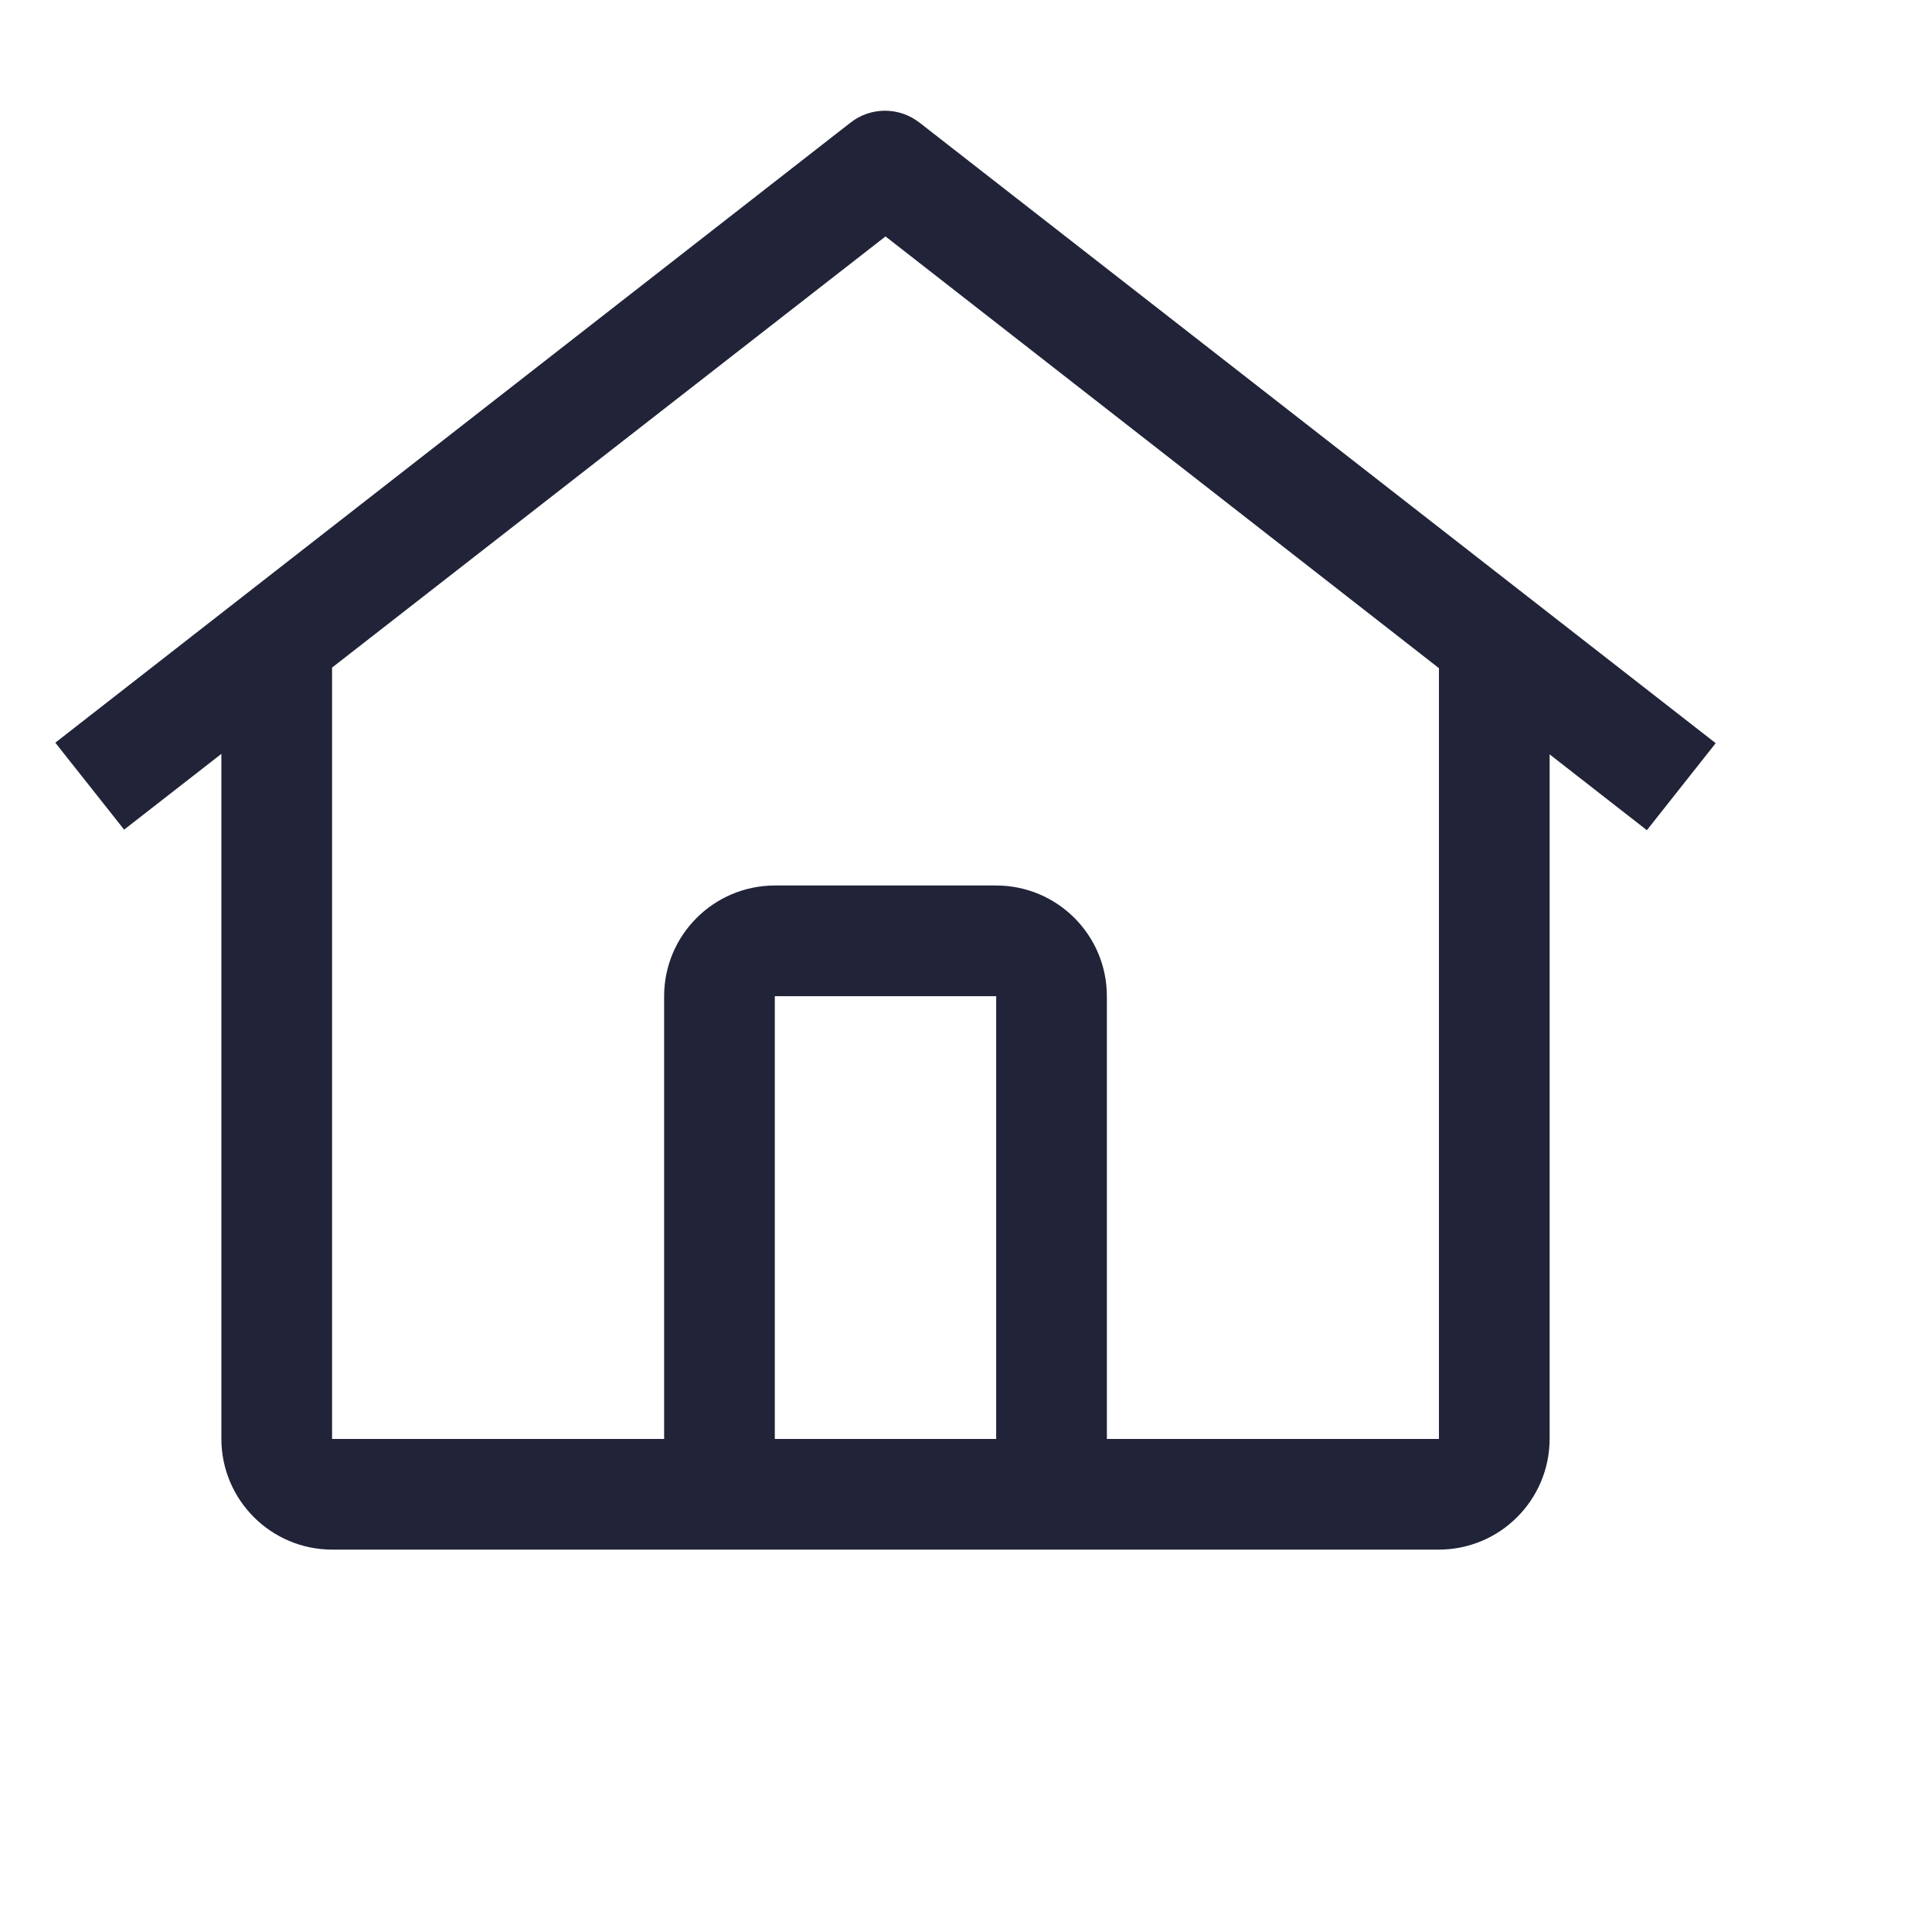
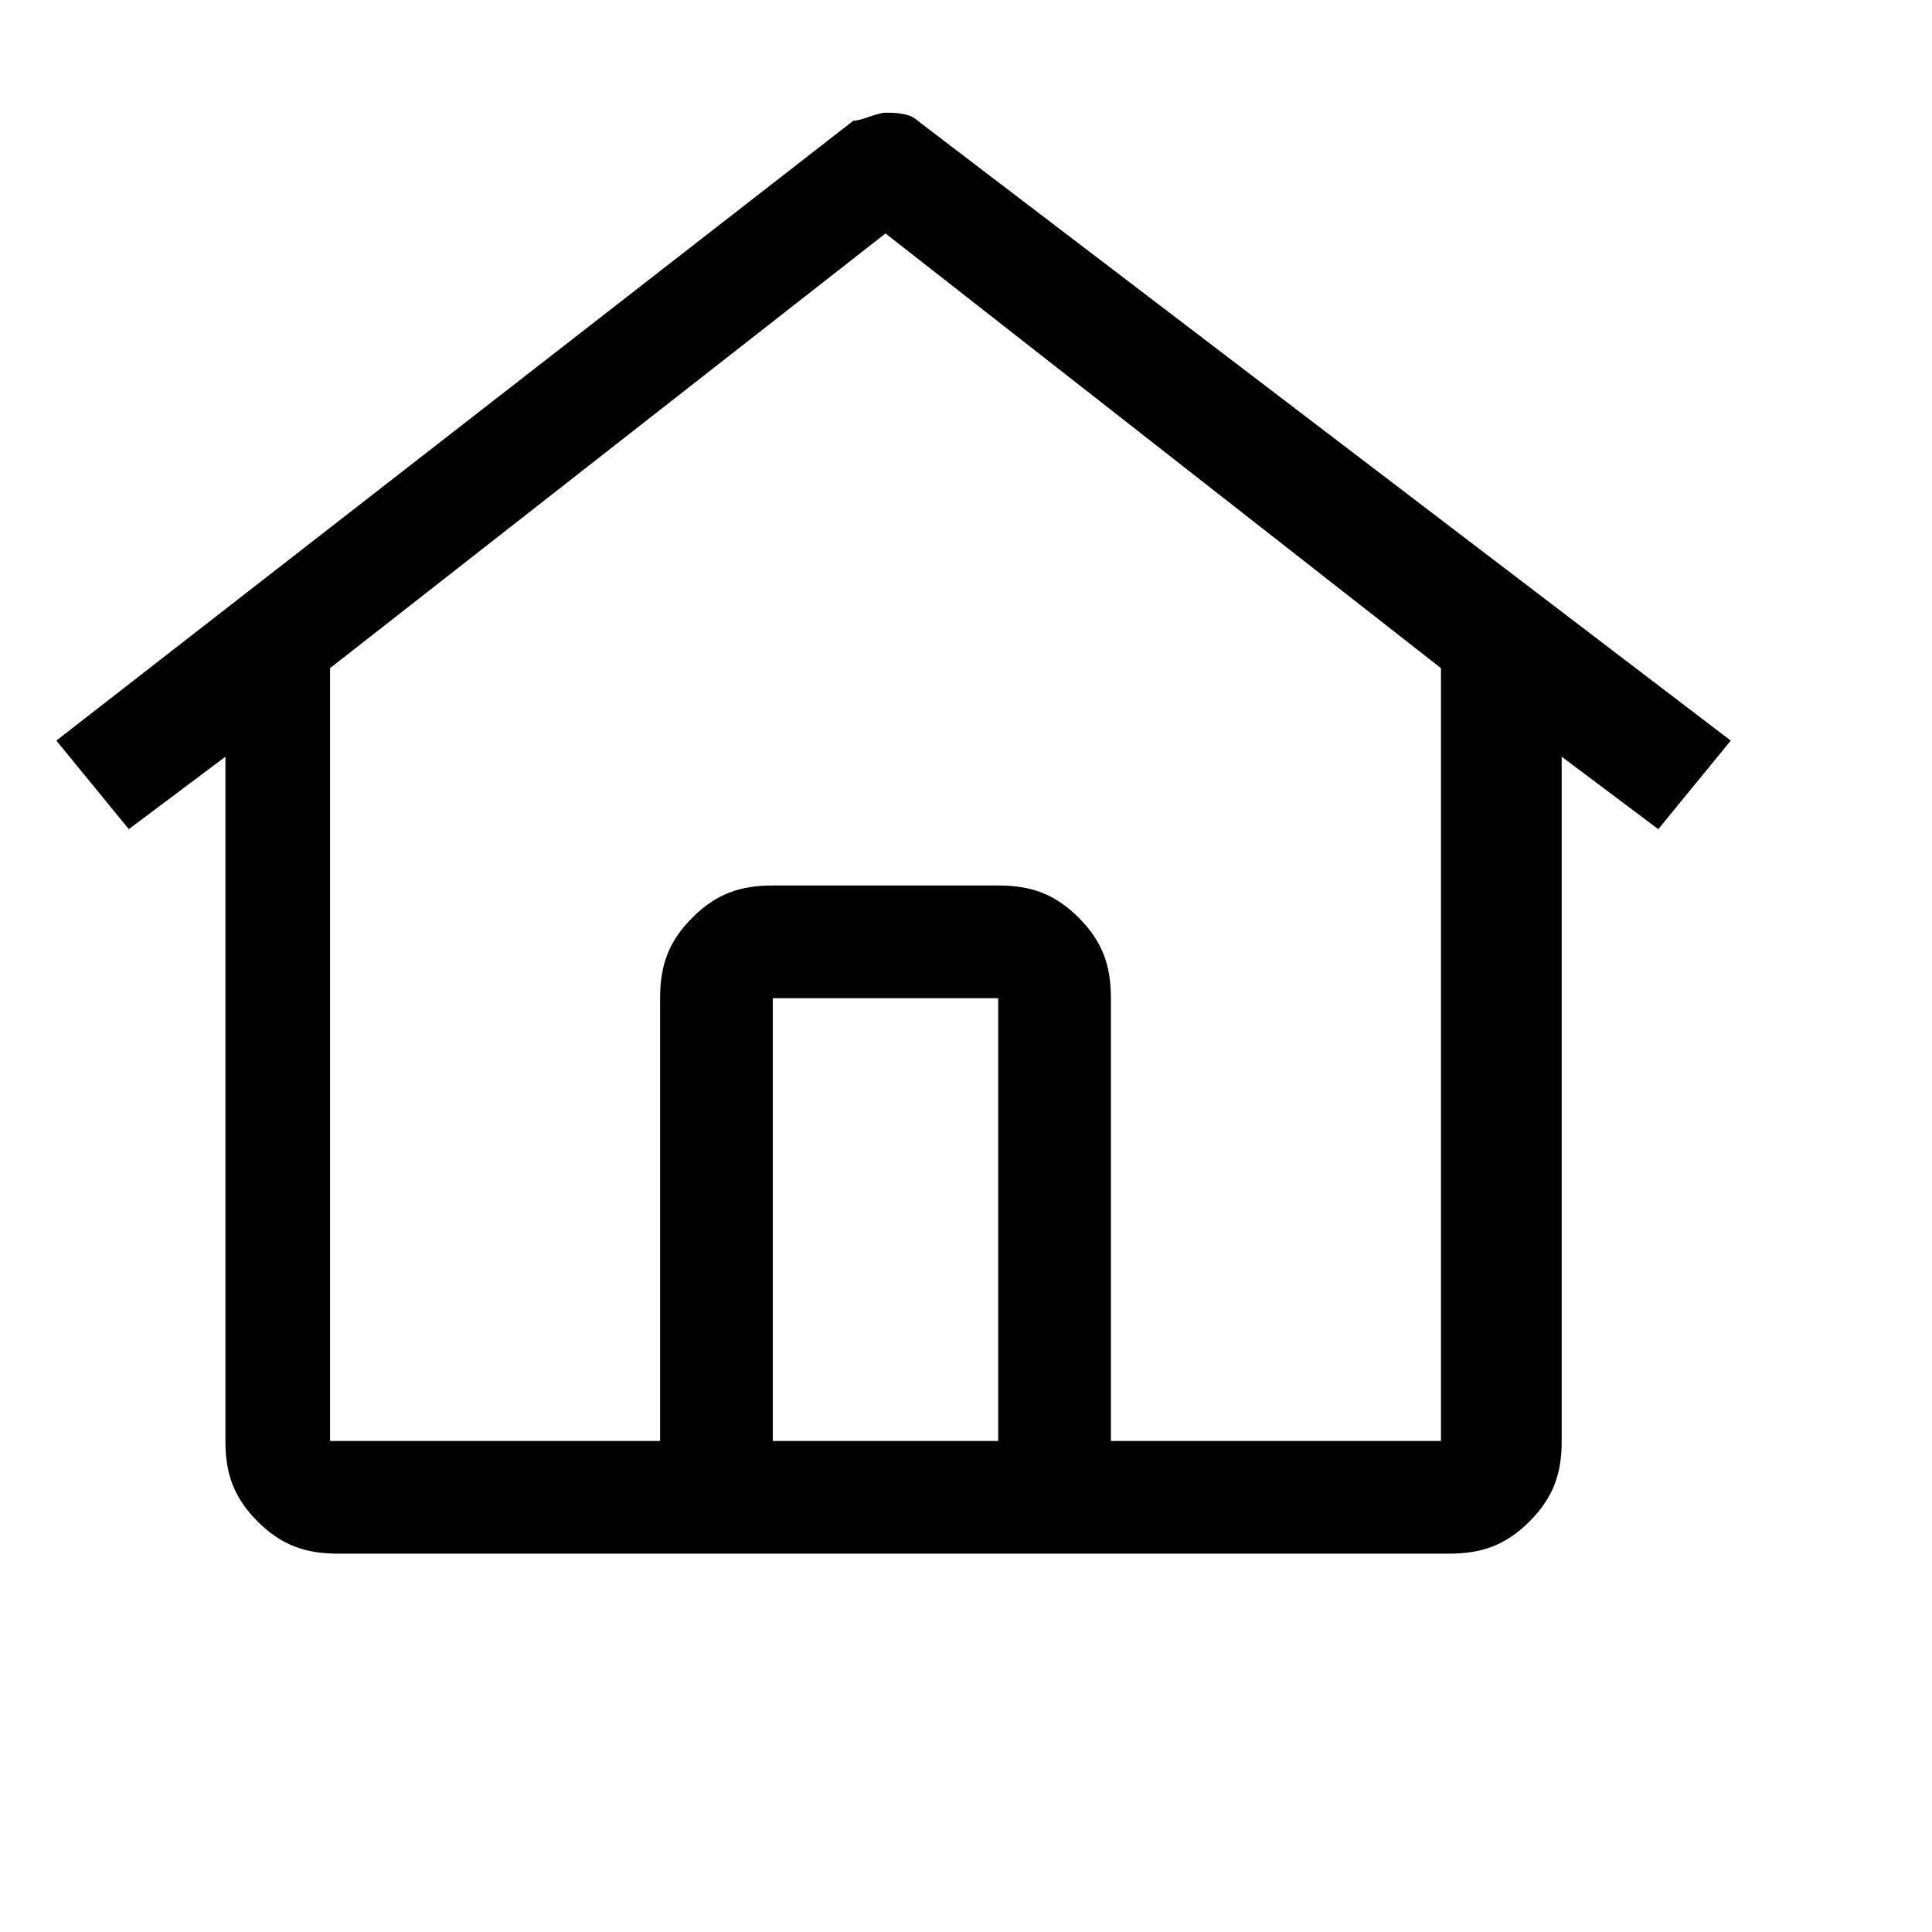
- <svg xmlns="http://www.w3.org/2000/svg" width="24" height="24" fill="none">
-   <path d="M11.42 1.522a.694.694 0 0 0-.853 0L.687 9.226l.855 1.08 1.208-.941v8.51a1.378 1.378 0 0 0 1.375 1.375h13.75a1.378 1.378 0 0 0 1.375-1.375V9.371l1.208.942.855-1.081-9.892-7.71Zm.955 16.353h-2.75v-5.5h2.75v5.5Zm1.375 0v-5.5A1.376 1.376 0 0 0 12.375 11h-2.75a1.377 1.377 0 0 0-1.375 1.375v5.5H4.125V8.293L11 2.937 17.875 8.3v9.575H13.75Z" fill="#212338" />
+ <svg xmlns="http://www.w3.org/2000/svg" viewBox="0 0 24 24" width="24" height="24" xml:space="preserve">
+   <path d="M11.4 1.5c-.1-.1-.3-.1-.4-.1s-.3.1-.4.1L.7 9.2l.9 1.1 1.2-.9v8.5c0 .4.1.7.4 1 .3.3.6.4 1 .4H18c.4 0 .7-.1 1-.4s.4-.6.4-1V9.4l1.2.9.9-1.1-10.1-7.7zm1 16.4H9.6v-5.5h2.8v5.5zm1.4 0v-5.5c0-.4-.1-.7-.4-1-.3-.3-.6-.4-1-.4H9.6c-.4 0-.7.1-1 .4-.3.3-.4.6-.4 1v5.5H4.1V8.3L11 2.9l6.9 5.4v9.6h-4.1z" />
</svg>
